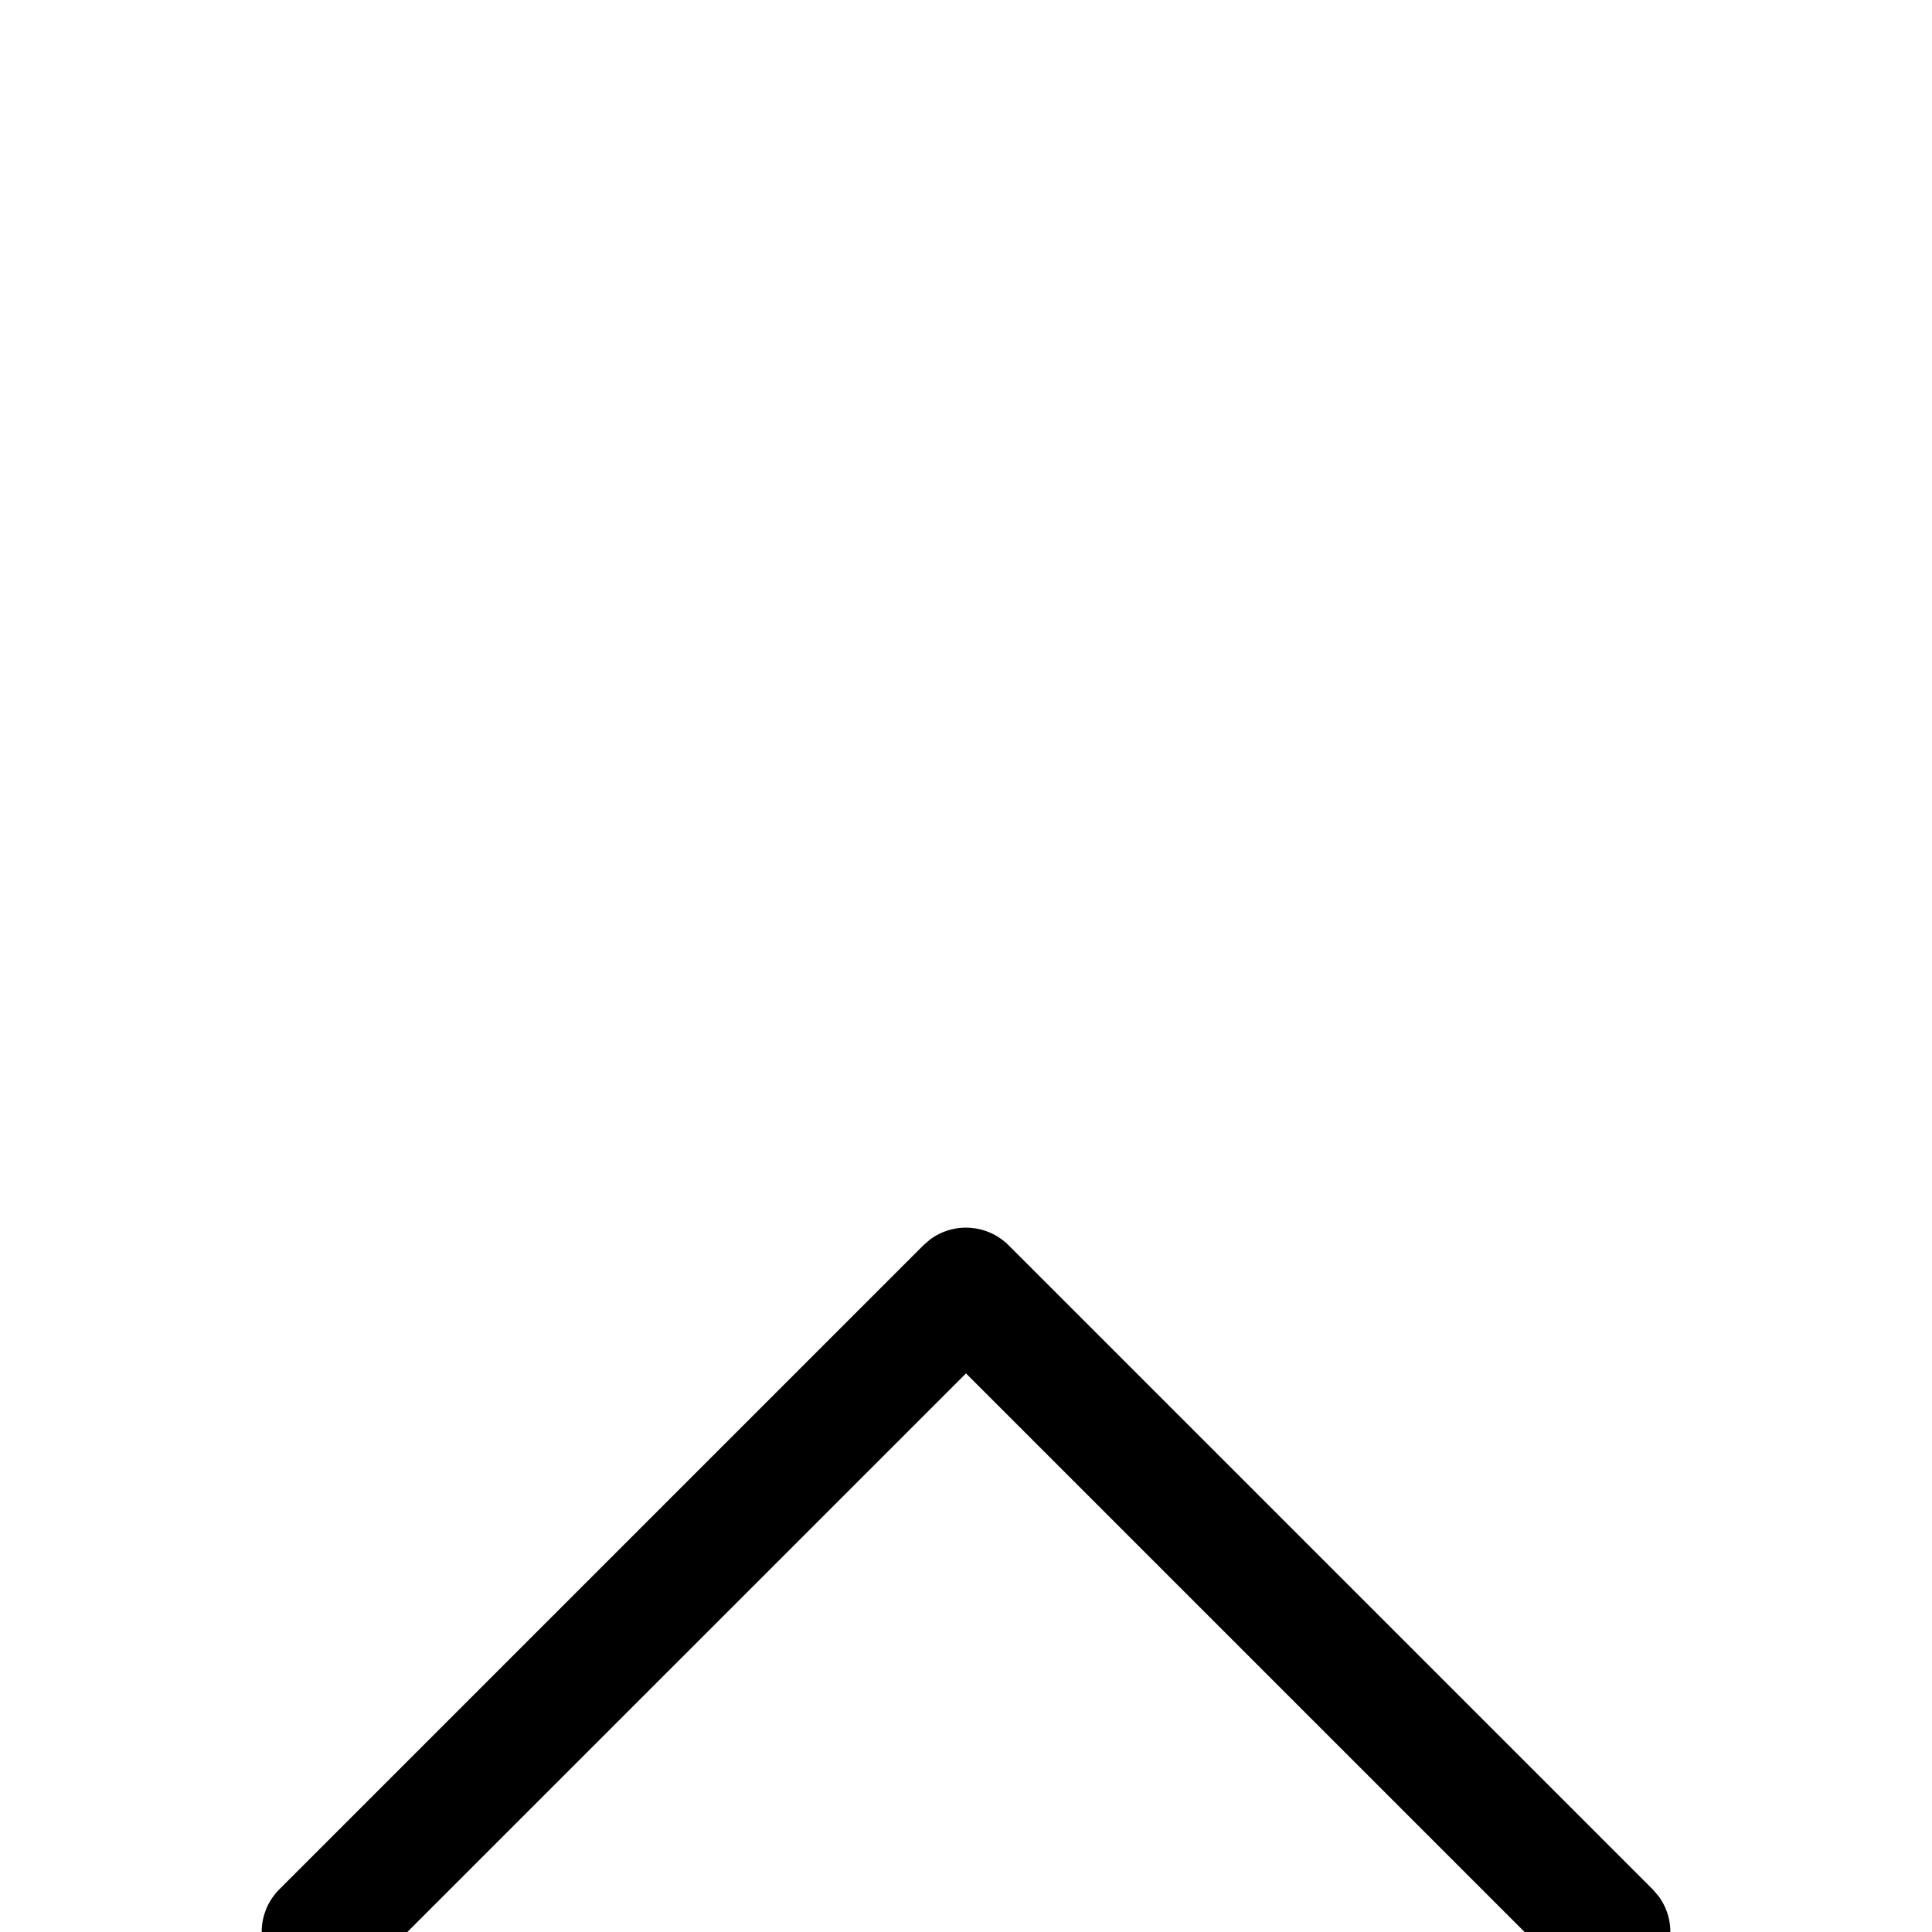
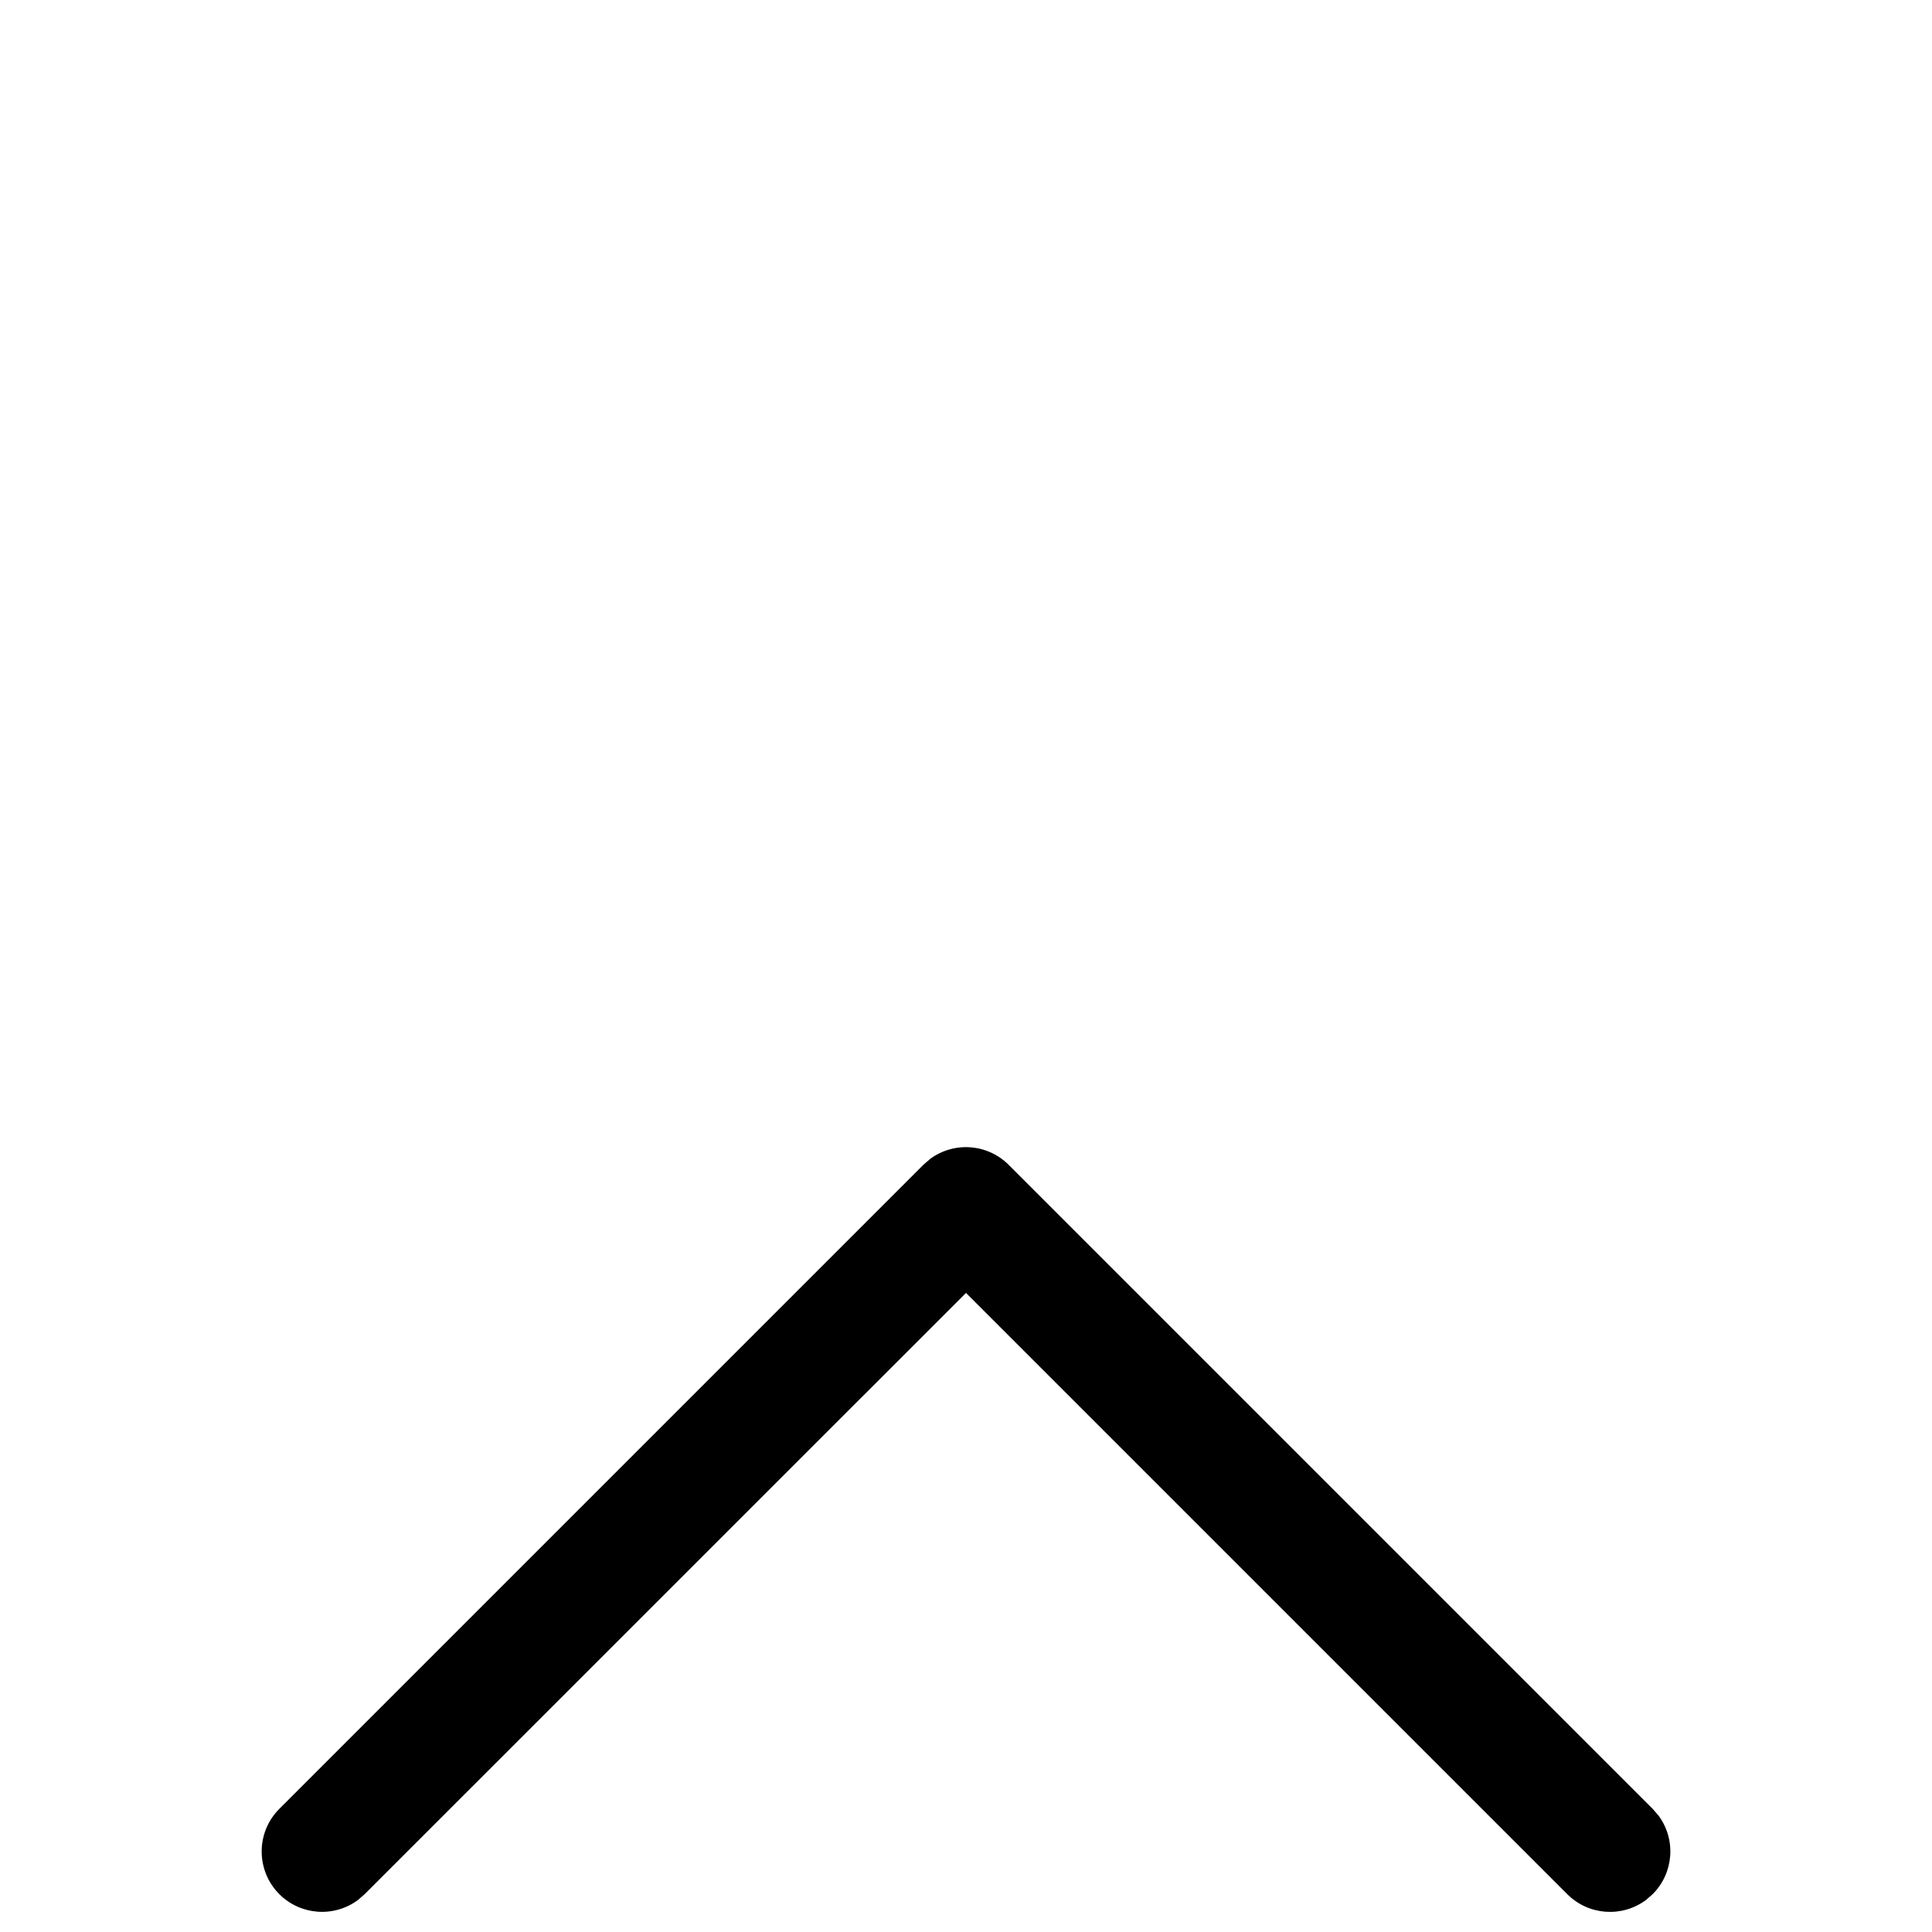
- <svg xmlns="http://www.w3.org/2000/svg" viewBox="0 -8 24 24" isSvg="true">
+ <svg xmlns="http://www.w3.org/2000/svg" viewBox="0 -7 24 24" isSvg="true">
  <path d="M3.47 16.53a.75.75 0 0 0 .976.073l.084-.073L12 9.061l7.47 7.47a.75.75 0 0 0 .976.072l.084-.073a.75.75 0 0 0 .073-.976l-.073-.084-8-8a.75.75 0 0 0-.976-.073l-.084.073-8 8a.75.75 0 0 0 0 1.06Z" fill-rule="evenodd" />
</svg>
